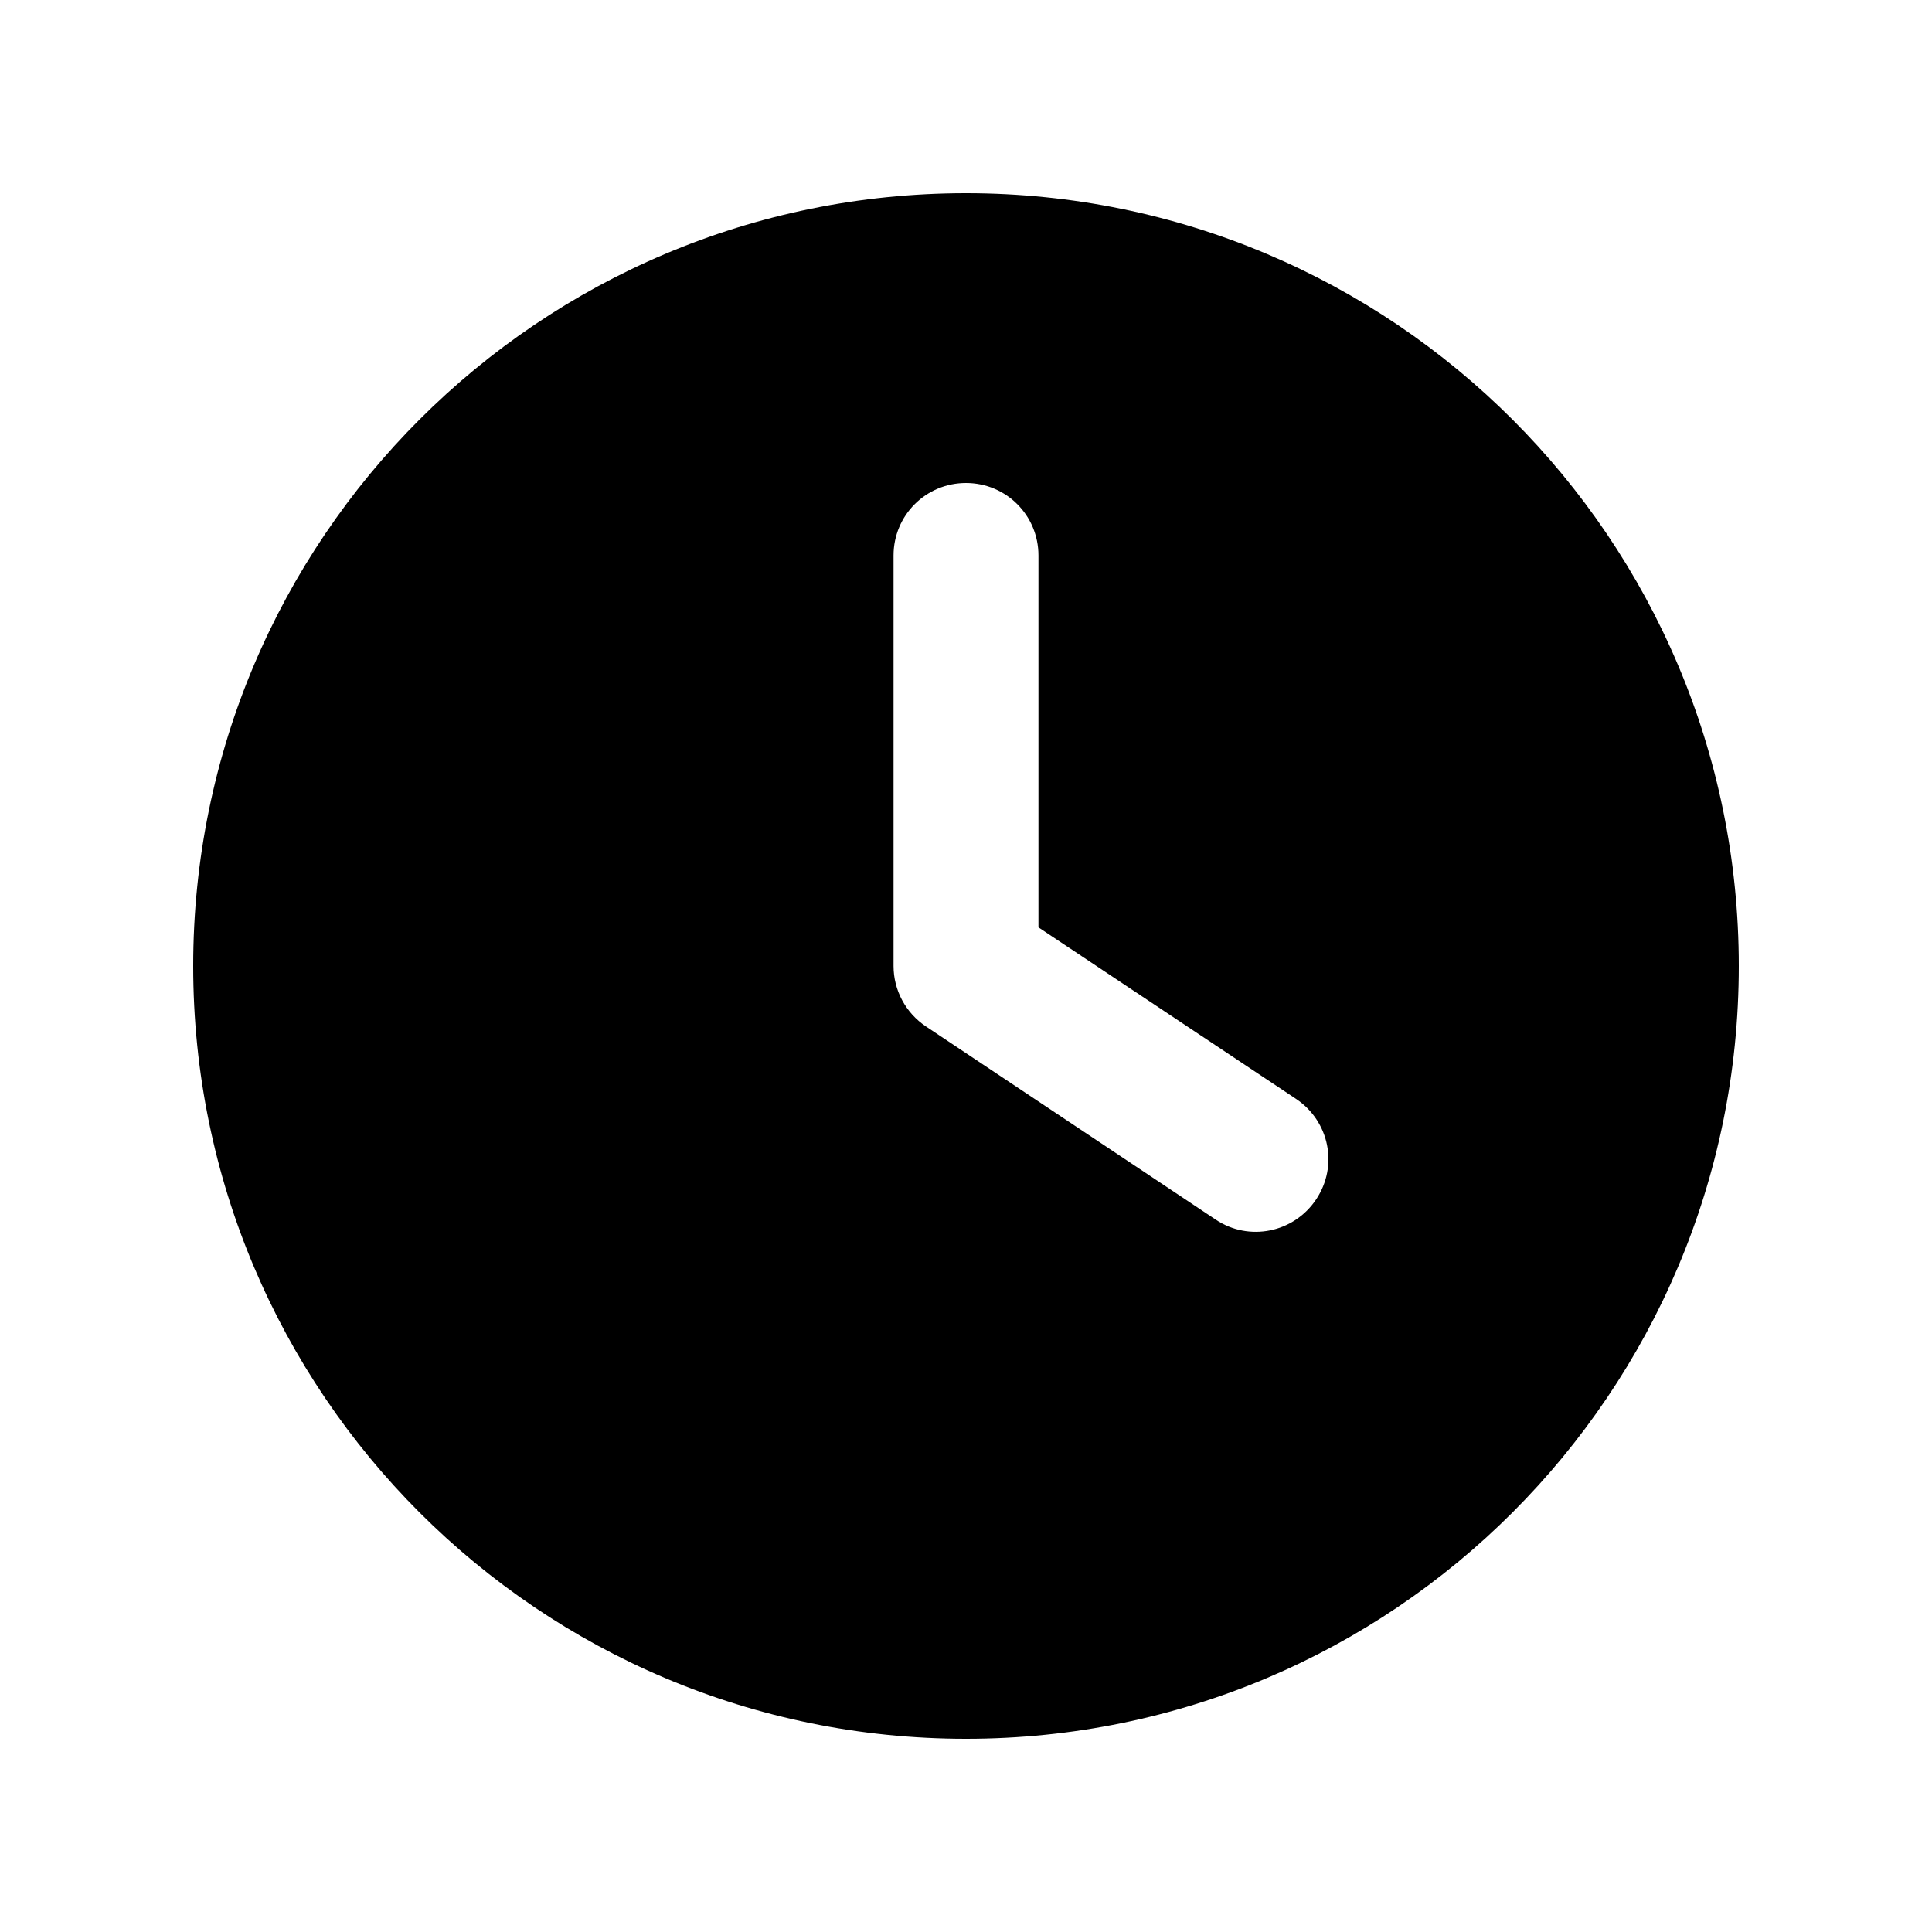
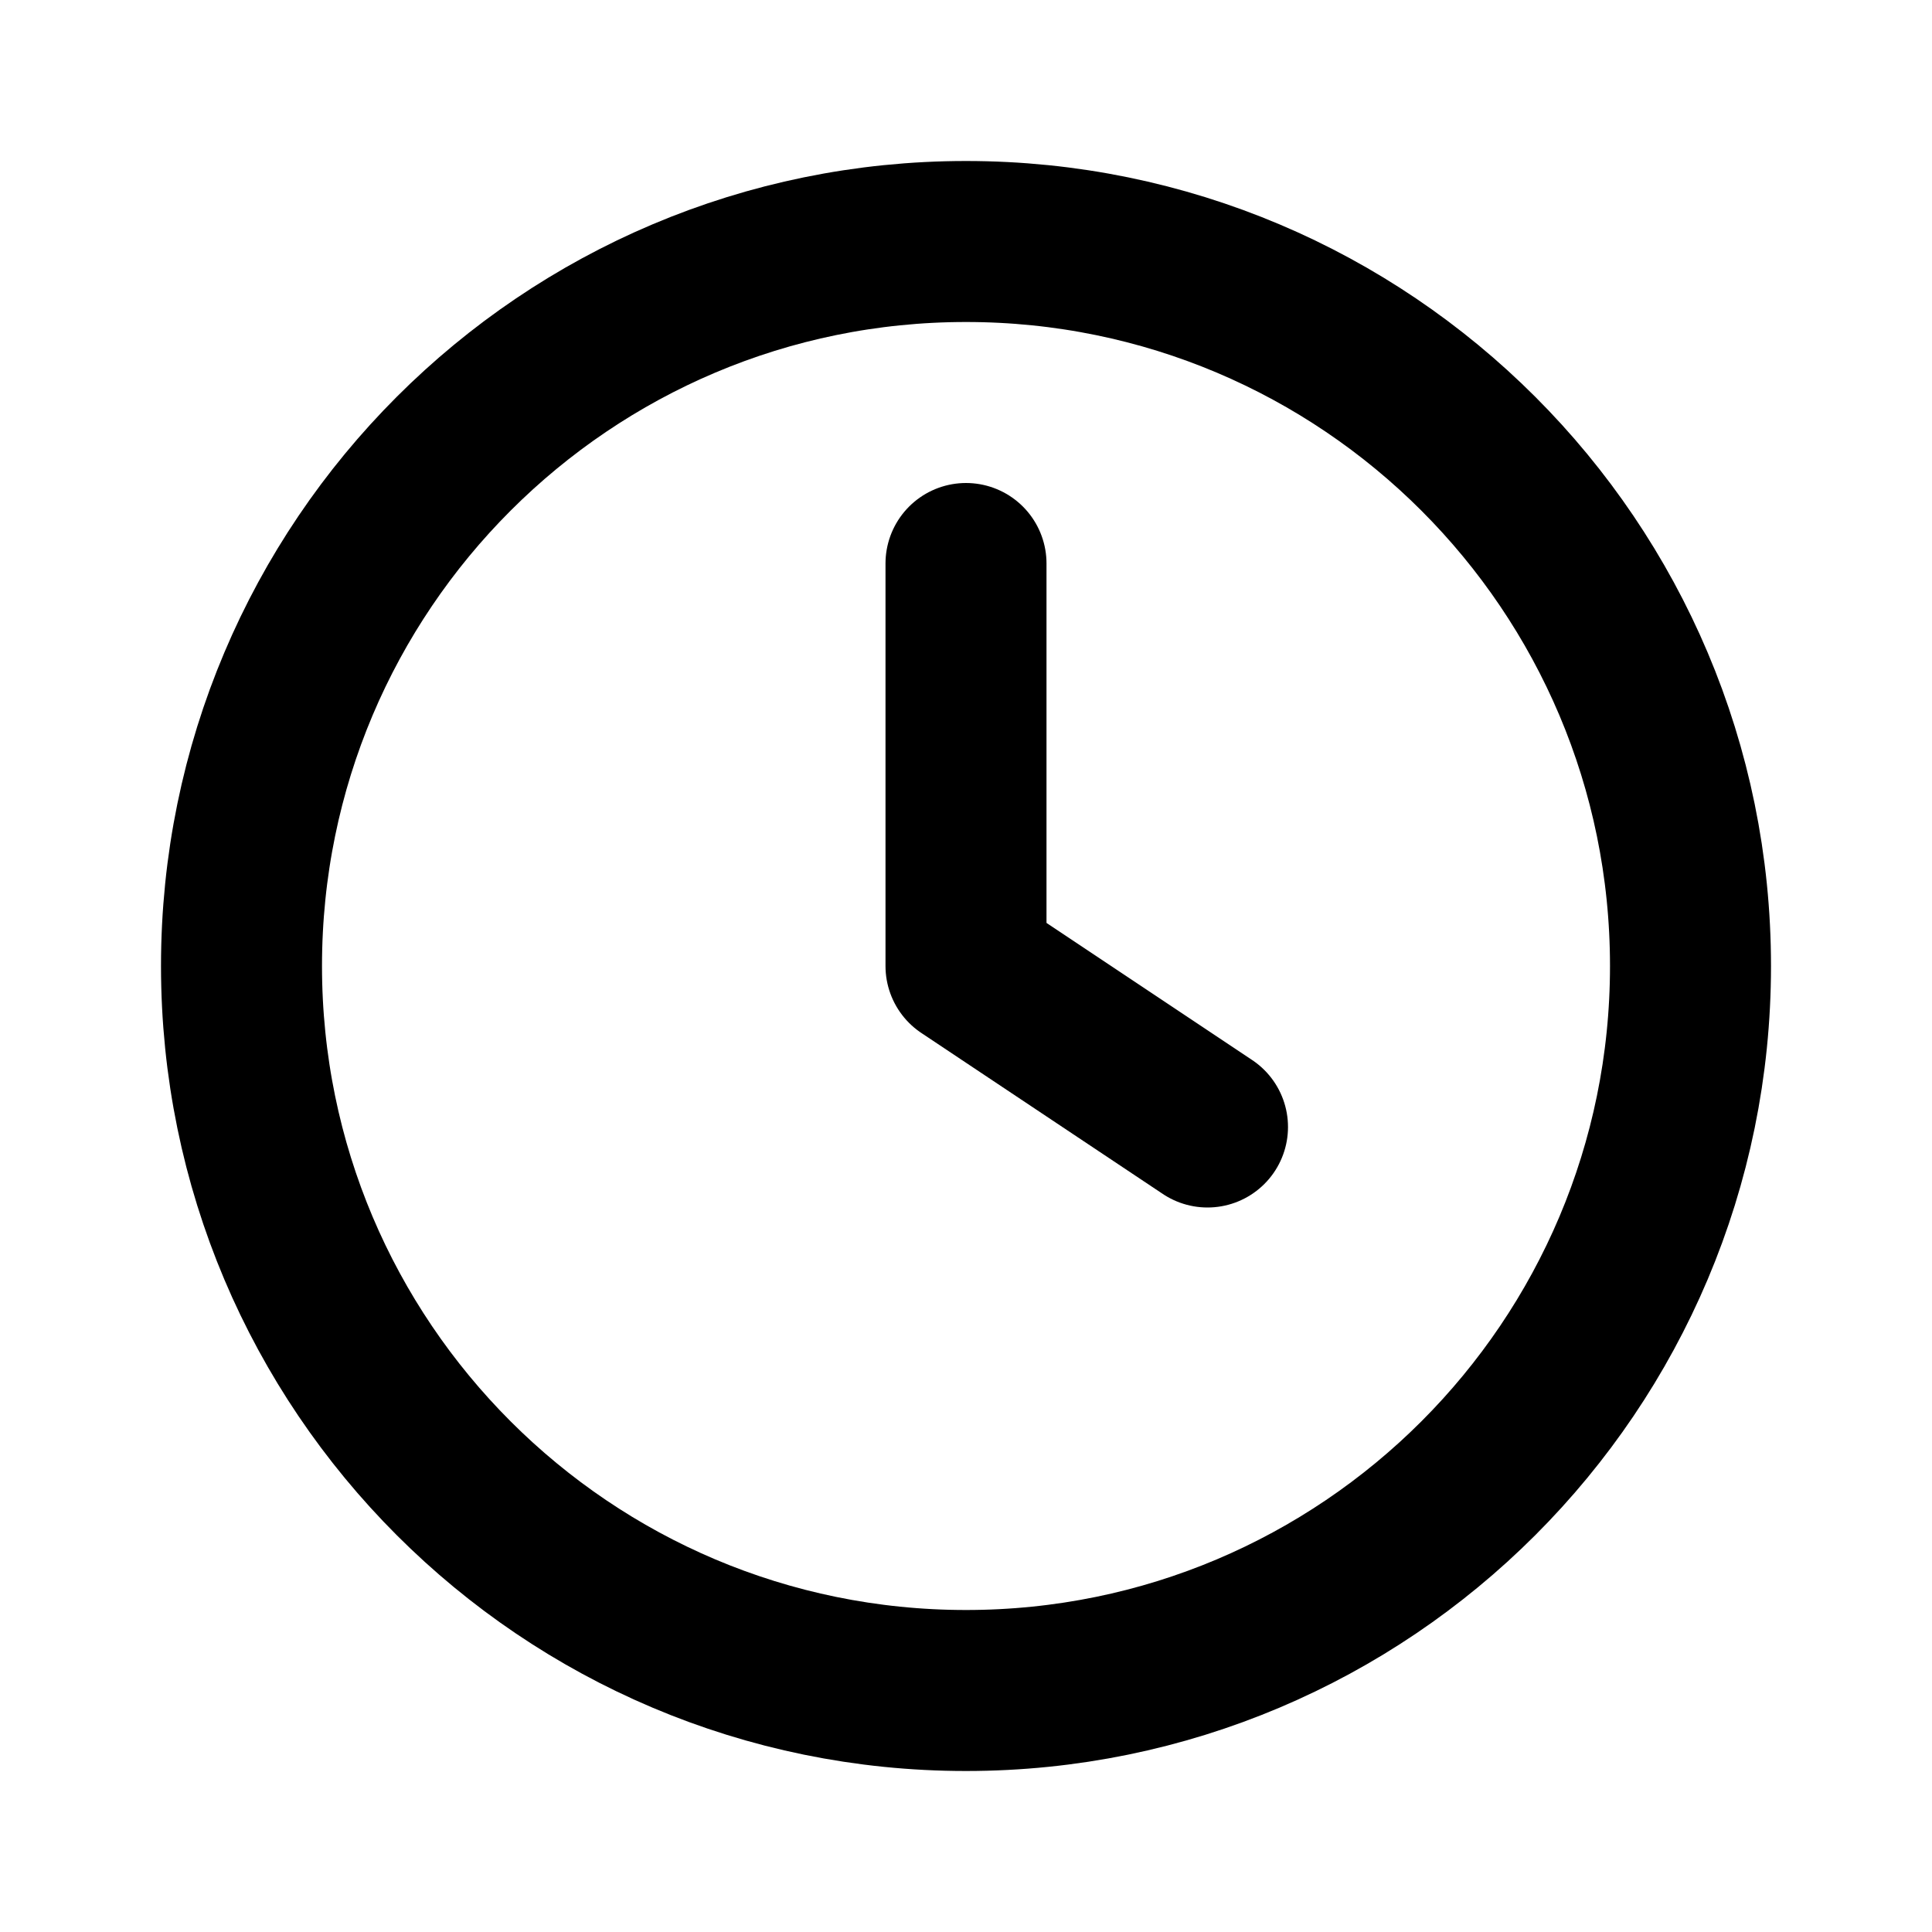
- <svg xmlns="http://www.w3.org/2000/svg" viewBox="0 0 640 640">
-   <path fill="currentColor" d="M320 64C461.4 64 576 178.6 576 320C576 461.4 461.4 576 320 576C178.6 576 64 461.4 64 320C64 178.6 178.6 64 320 64zM296 184L296 320C296 328 300 335.5 306.7 340L402.7 404C413.7 411.4 428.6 408.4 436 397.3C443.4 386.2 440.4 371.4 429.3 364L344 307.2L344 184C344 170.7 333.3 160 320 160C306.7 160 296 170.7 296 184z" />
+ <svg xmlns="http://www.w3.org/2000/svg" viewBox="0 0 24 24" fill="none" stroke="#000" stroke-width="2" stroke-linecap="round" stroke-linejoin="round">
+   <circle cx="12" cy="12" r="9" />
+   <path d="M12 7v5l3 2" />
</svg>
